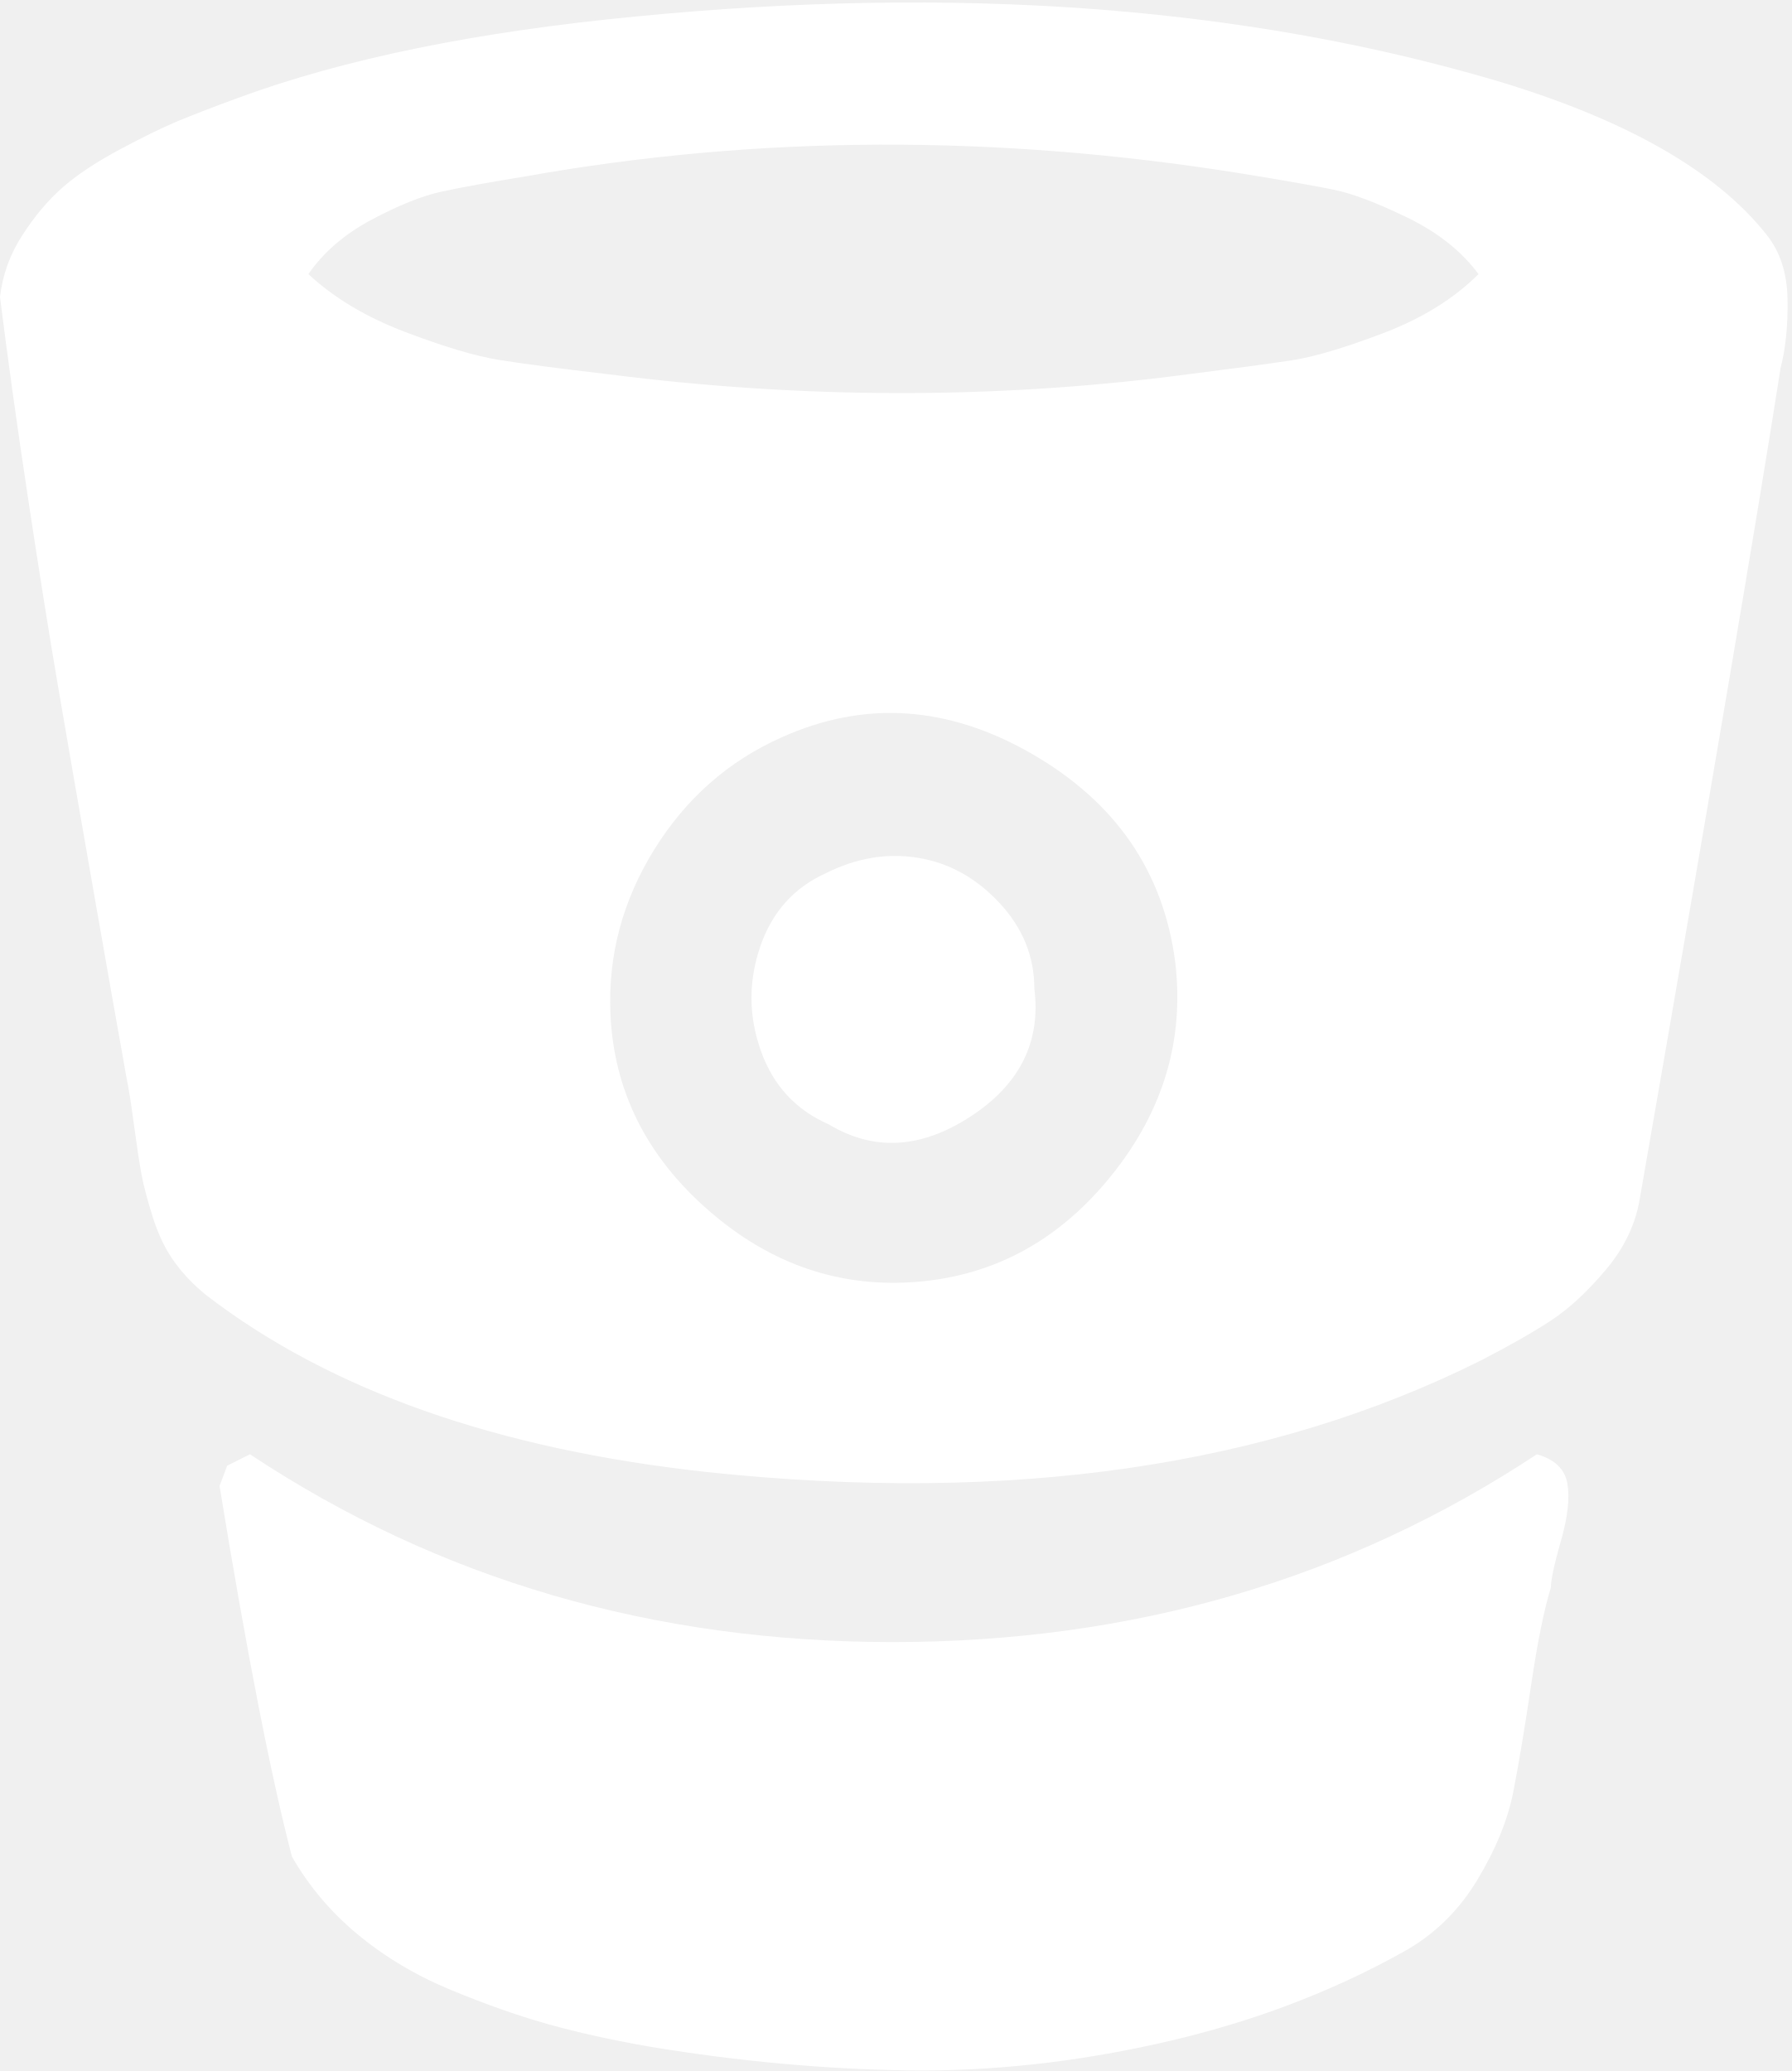
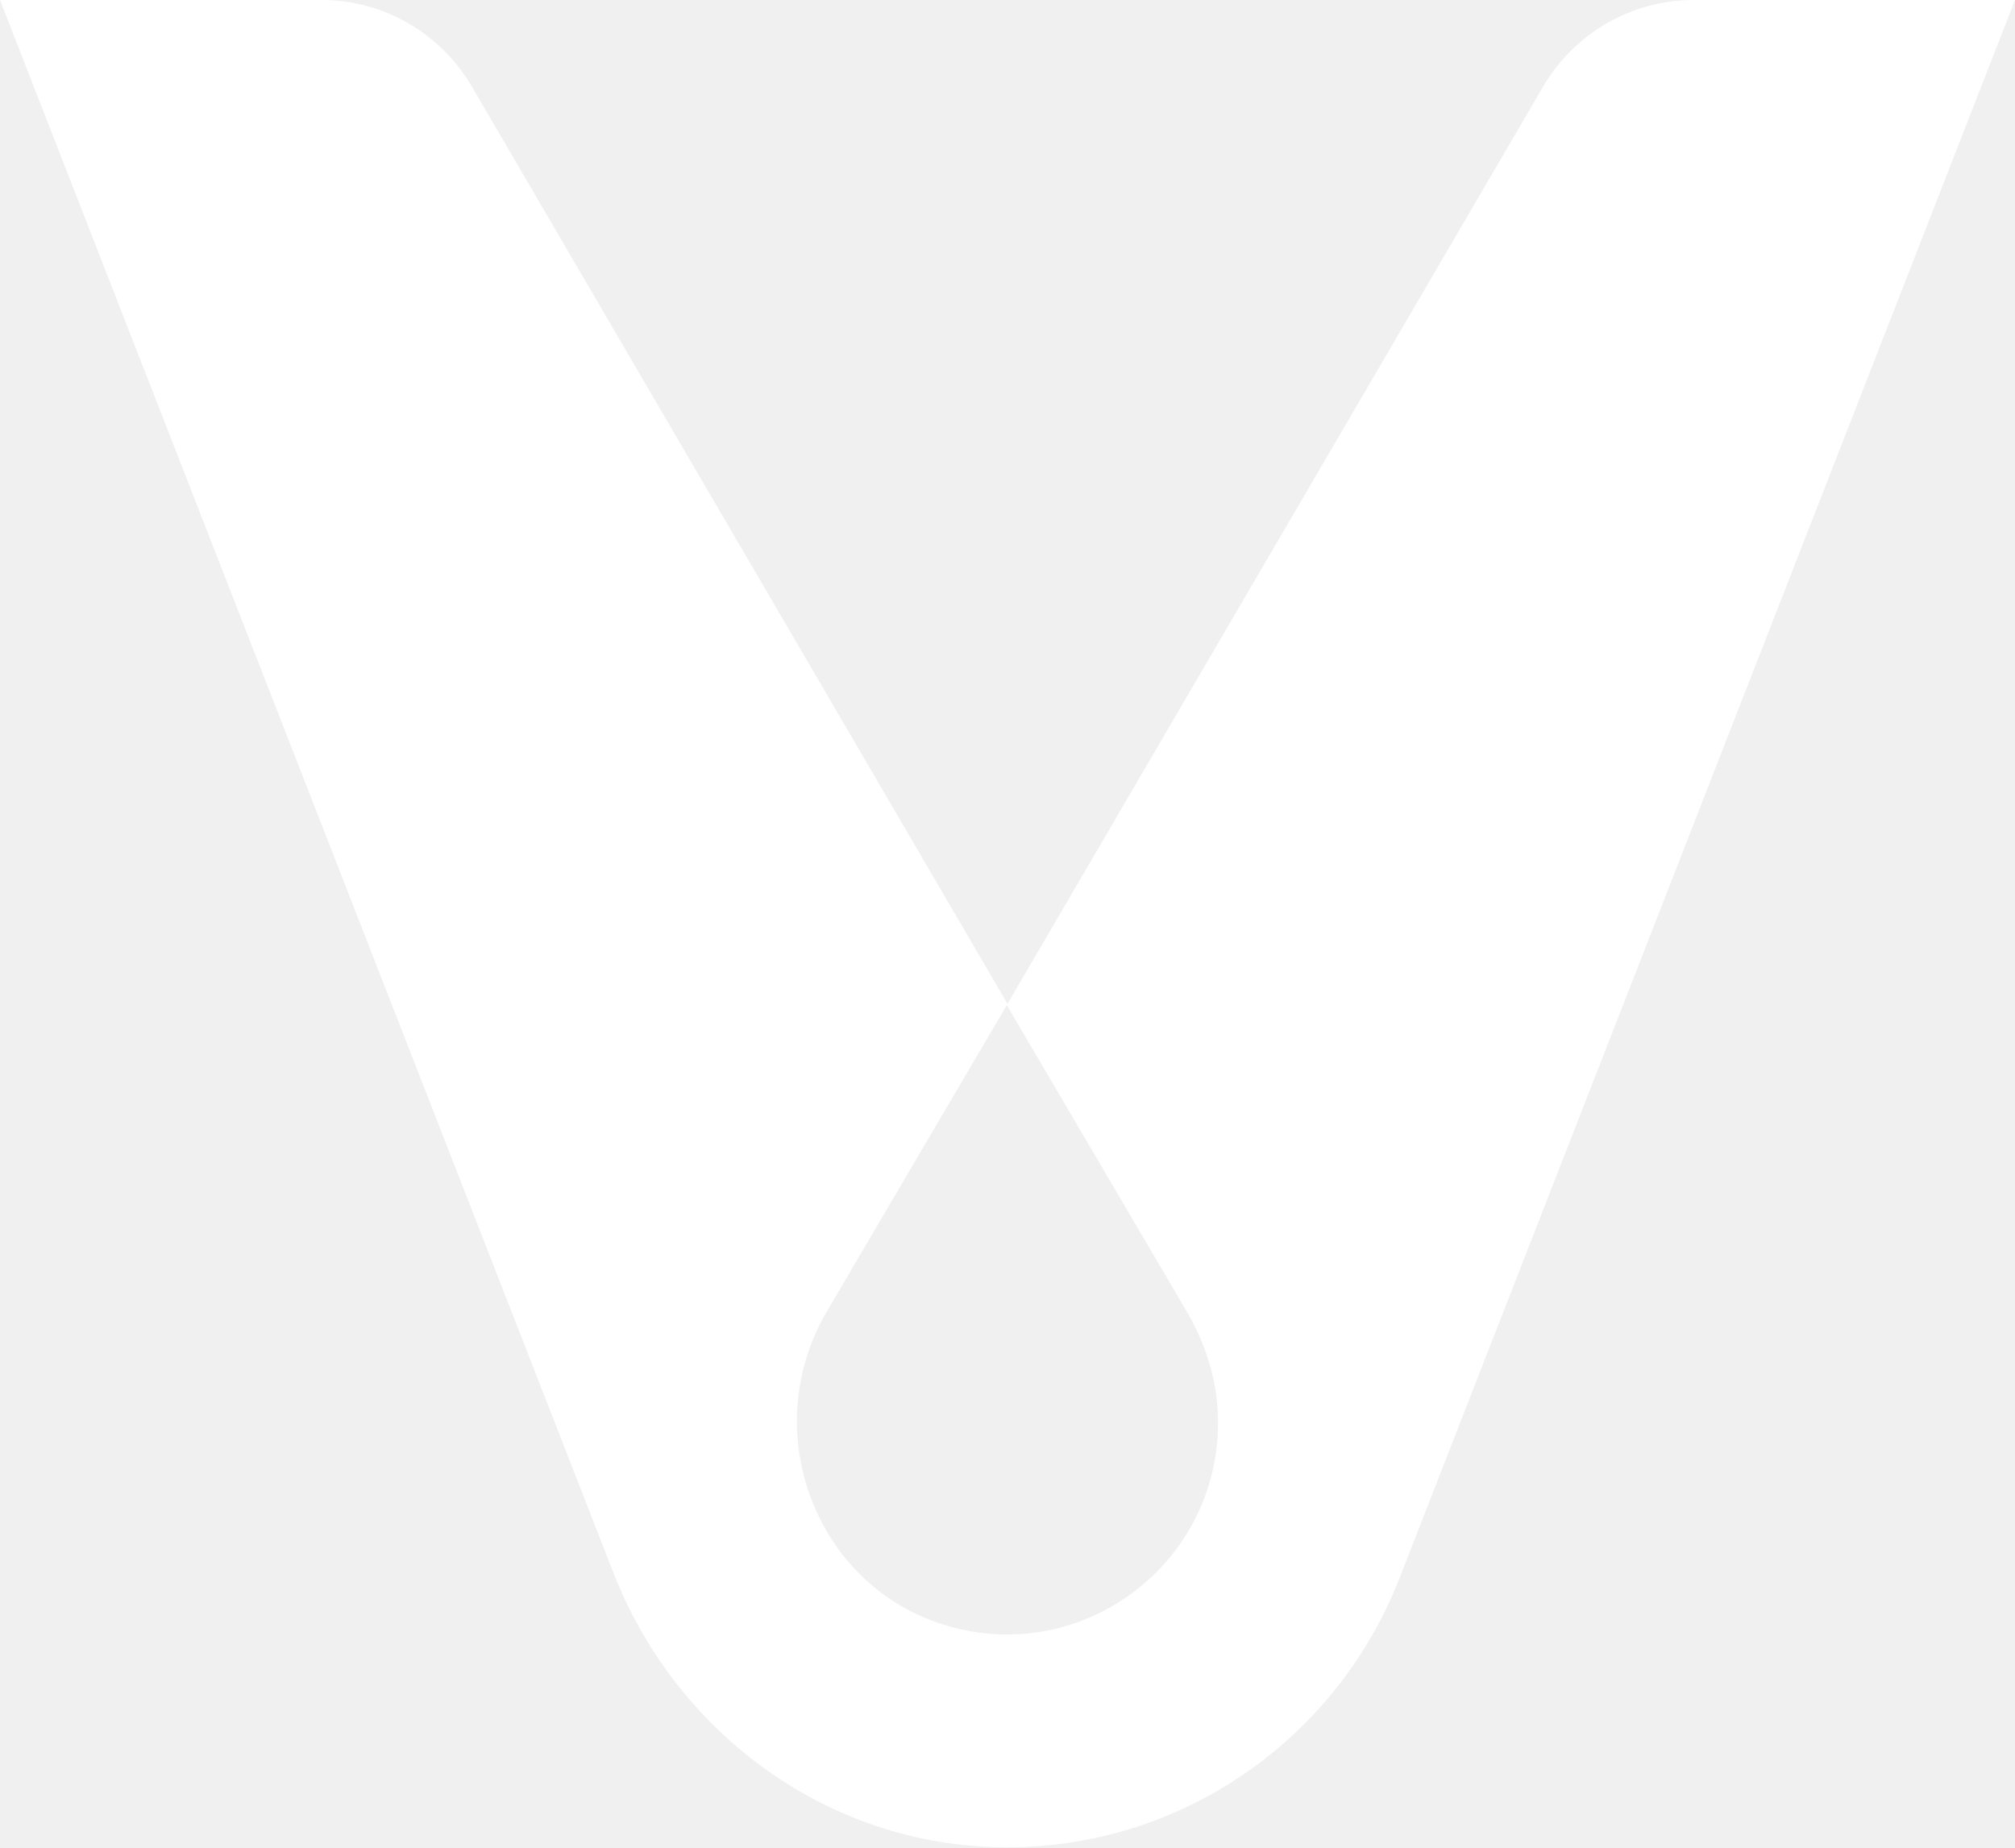
- <svg xmlns="http://www.w3.org/2000/svg" width="353px" height="408px" viewBox="0 0 353 408" version="1.1">
-   <defs />
+ <svg xmlns="http://www.w3.org/2000/svg" width="445px" height="408px" viewBox="0 0 445 408" version="1.1">
  <g id="Page-1" stroke="none" stroke-width="1" fill="none" fill-rule="evenodd">
-     <g id="bitbucket.4ebea66e" fill="#FFFFFF" fill-rule="nonzero">
-       <path d="M203.75,194.75 C205.083,205.25 200.875,213.667 191.125,220 C181.375,226.333 172.083,226.833 163.25,221.5 C156.75,218.667 152.292,213.833 149.875,207 C147.458,200.167 147.417,193.333 149.75,186.5 C152.083,179.667 156.417,174.833 162.75,172 C168.75,169 174.792,168 180.875,169 C186.958,170 192.292,172.958 196.875,177.875 C201.458,182.792 203.75,188.417 203.75,194.75 Z M231.5,189.5 C229.167,171.667 219.75,158 203.25,148.5 C186.75,139 170.333,137.917 154,145.25 C143.5,149.917 135.125,157.292 128.875,167.375 C122.625,177.458 119.75,188.25 120.25,199.75 C120.917,214.917 127.375,227.833 139.625,238.5 C151.875,249.167 165.667,253.833 181,252.5 C196.167,251.167 208.833,244.167 219,231.5 C229.167,218.833 233.333,204.833 231.5,189.5 Z M291.25,54 C287.917,49.5 283.25,45.792 277.25,42.875 C271.25,39.958 266.417,38.125 262.75,37.375 C259.083,36.625 253.167,35.583 245,34.25 C196.5,26.417 149.333,26.583 103.5,34.75 C96.333,35.917 90.833,36.917 87,37.75 C83.167,38.583 78.583,40.417 73.25,43.25 C67.917,46.083 63.75,49.667 60.75,54 C65.75,58.667 72.083,62.458 79.75,65.375 C87.417,68.292 93.542,70.125 98.125,70.875 C102.708,71.625 110,72.583 120,73.75 C158,78.583 195.333,78.667 232,74 C242.5,72.667 249.958,71.667 254.375,71 C258.792,70.333 264.833,68.542 272.5,65.625 C280.167,62.708 286.417,58.833 291.25,54 Z M305.5,312.75 C304.167,317.083 302.875,323.458 301.625,331.875 C300.375,340.292 299.208,347.292 298.125,352.875 C297.042,358.458 294.667,364.292 291,370.375 C287.333,376.458 282.5,381.167 276.5,384.5 C262.167,392.5 246.375,398.458 229.125,402.375 C211.875,406.292 195.042,408.125 178.625,407.875 C162.208,407.625 145.417,406.083 128.25,403.25 C120.583,401.917 113.792,400.417 107.875,398.75 C101.958,397.083 95.583,394.833 88.75,392 C81.917,389.167 75.833,385.542 70.5,381.125 C65.167,376.708 60.833,371.583 57.5,365.75 C53.333,349.75 48.583,325.417 43.25,292.75 L44.75,288.75 L49.25,286.5 C86.417,311.167 128.625,323.5 175.875,323.5 C223.125,323.5 265.417,311.167 302.75,286.5 C306.25,287.5 308.25,289.417 308.75,292.25 C309.25,295.083 308.833,298.833 307.5,303.5 C306.167,308.167 305.5,311.25 305.5,312.75 Z M350.75,72.5 C346.417,100.333 337.167,154.917 323,236.25 C322.167,241.25 319.917,245.917 316.25,250.25 C312.583,254.583 308.958,257.917 305.375,260.25 C301.792,262.583 297.25,265.167 291.75,268 C249.75,289 198.917,296.333 139.25,290 C97.917,285.5 65.083,273.917 40.75,255.25 C38.25,253.25 36.125,251.042 34.375,248.625 C32.625,246.208 31.208,243.292 30.125,239.875 C29.042,236.458 28.292,233.625 27.875,231.375 C27.458,229.125 26.958,225.833 26.375,221.5 C25.792,217.167 25.333,214.25 25,212.75 C23.5,204.417 21.292,191.917 18.375,175.25 C15.458,158.583 13.125,145.125 11.375,134.875 C9.625,124.625 7.667,112.333 5.5,98 C3.333,83.667 1.5,70.5 0,58.5 C0.5,54.167 1.958,50.125 4.375,46.375 C6.792,42.625 9.417,39.5 12.25,37 C15.083,34.5 18.833,32 23.5,29.5 C28.167,27 32,25.125 35,23.875 C38,22.625 42,21.083 47,19.25 C67.833,11.583 93.917,6.25 125.25,3.25 C188.417,-2.917 244.75,1.25 294.25,15.75 C320.083,23.417 338,33.583 348,46.25 C350.667,49.583 352.042,53.833 352.125,59 C352.208,64.167 351.75,68.667 350.75,72.5 Z" id="Shape" />
+     <g id="logo" fill="#FFFFFF">
+       <path d="M209.448,359.151 C180.05,350.693 167.092,316.069 182.609,289.646 C195.856,267.099 209.1,244.547 222.344,222 C235.593,244.559 248.842,267.121 262.094,289.681 C266.455,297.103 268.993,305.527 269,314.143 C269.032,345.226 239.36,367.758 209.448,359.151 M340.762,19.171 C265.709,147.703 222.499,221.7 222.499,221.7 C220.456,218.201 135.271,72.315 104.221,19.139 C97.293,7.27 84.666,0 71.01,0 L0.007,0 L0,0.01 C84.971,217.89 135.429,347.274 135.429,347.274 C148.477,380.726 178.907,404.572 214.424,407.65 C255.84,411.239 294.114,386.916 309.091,348.507 C312.175,340.602 445,0.007 445,0.007 L445,0 C421.33,0 397.658,0 373.988,0.005 C360.334,0.005 347.69,7.304 340.762,19.171" id="Shape" />
    </g>
  </g>
</svg>
